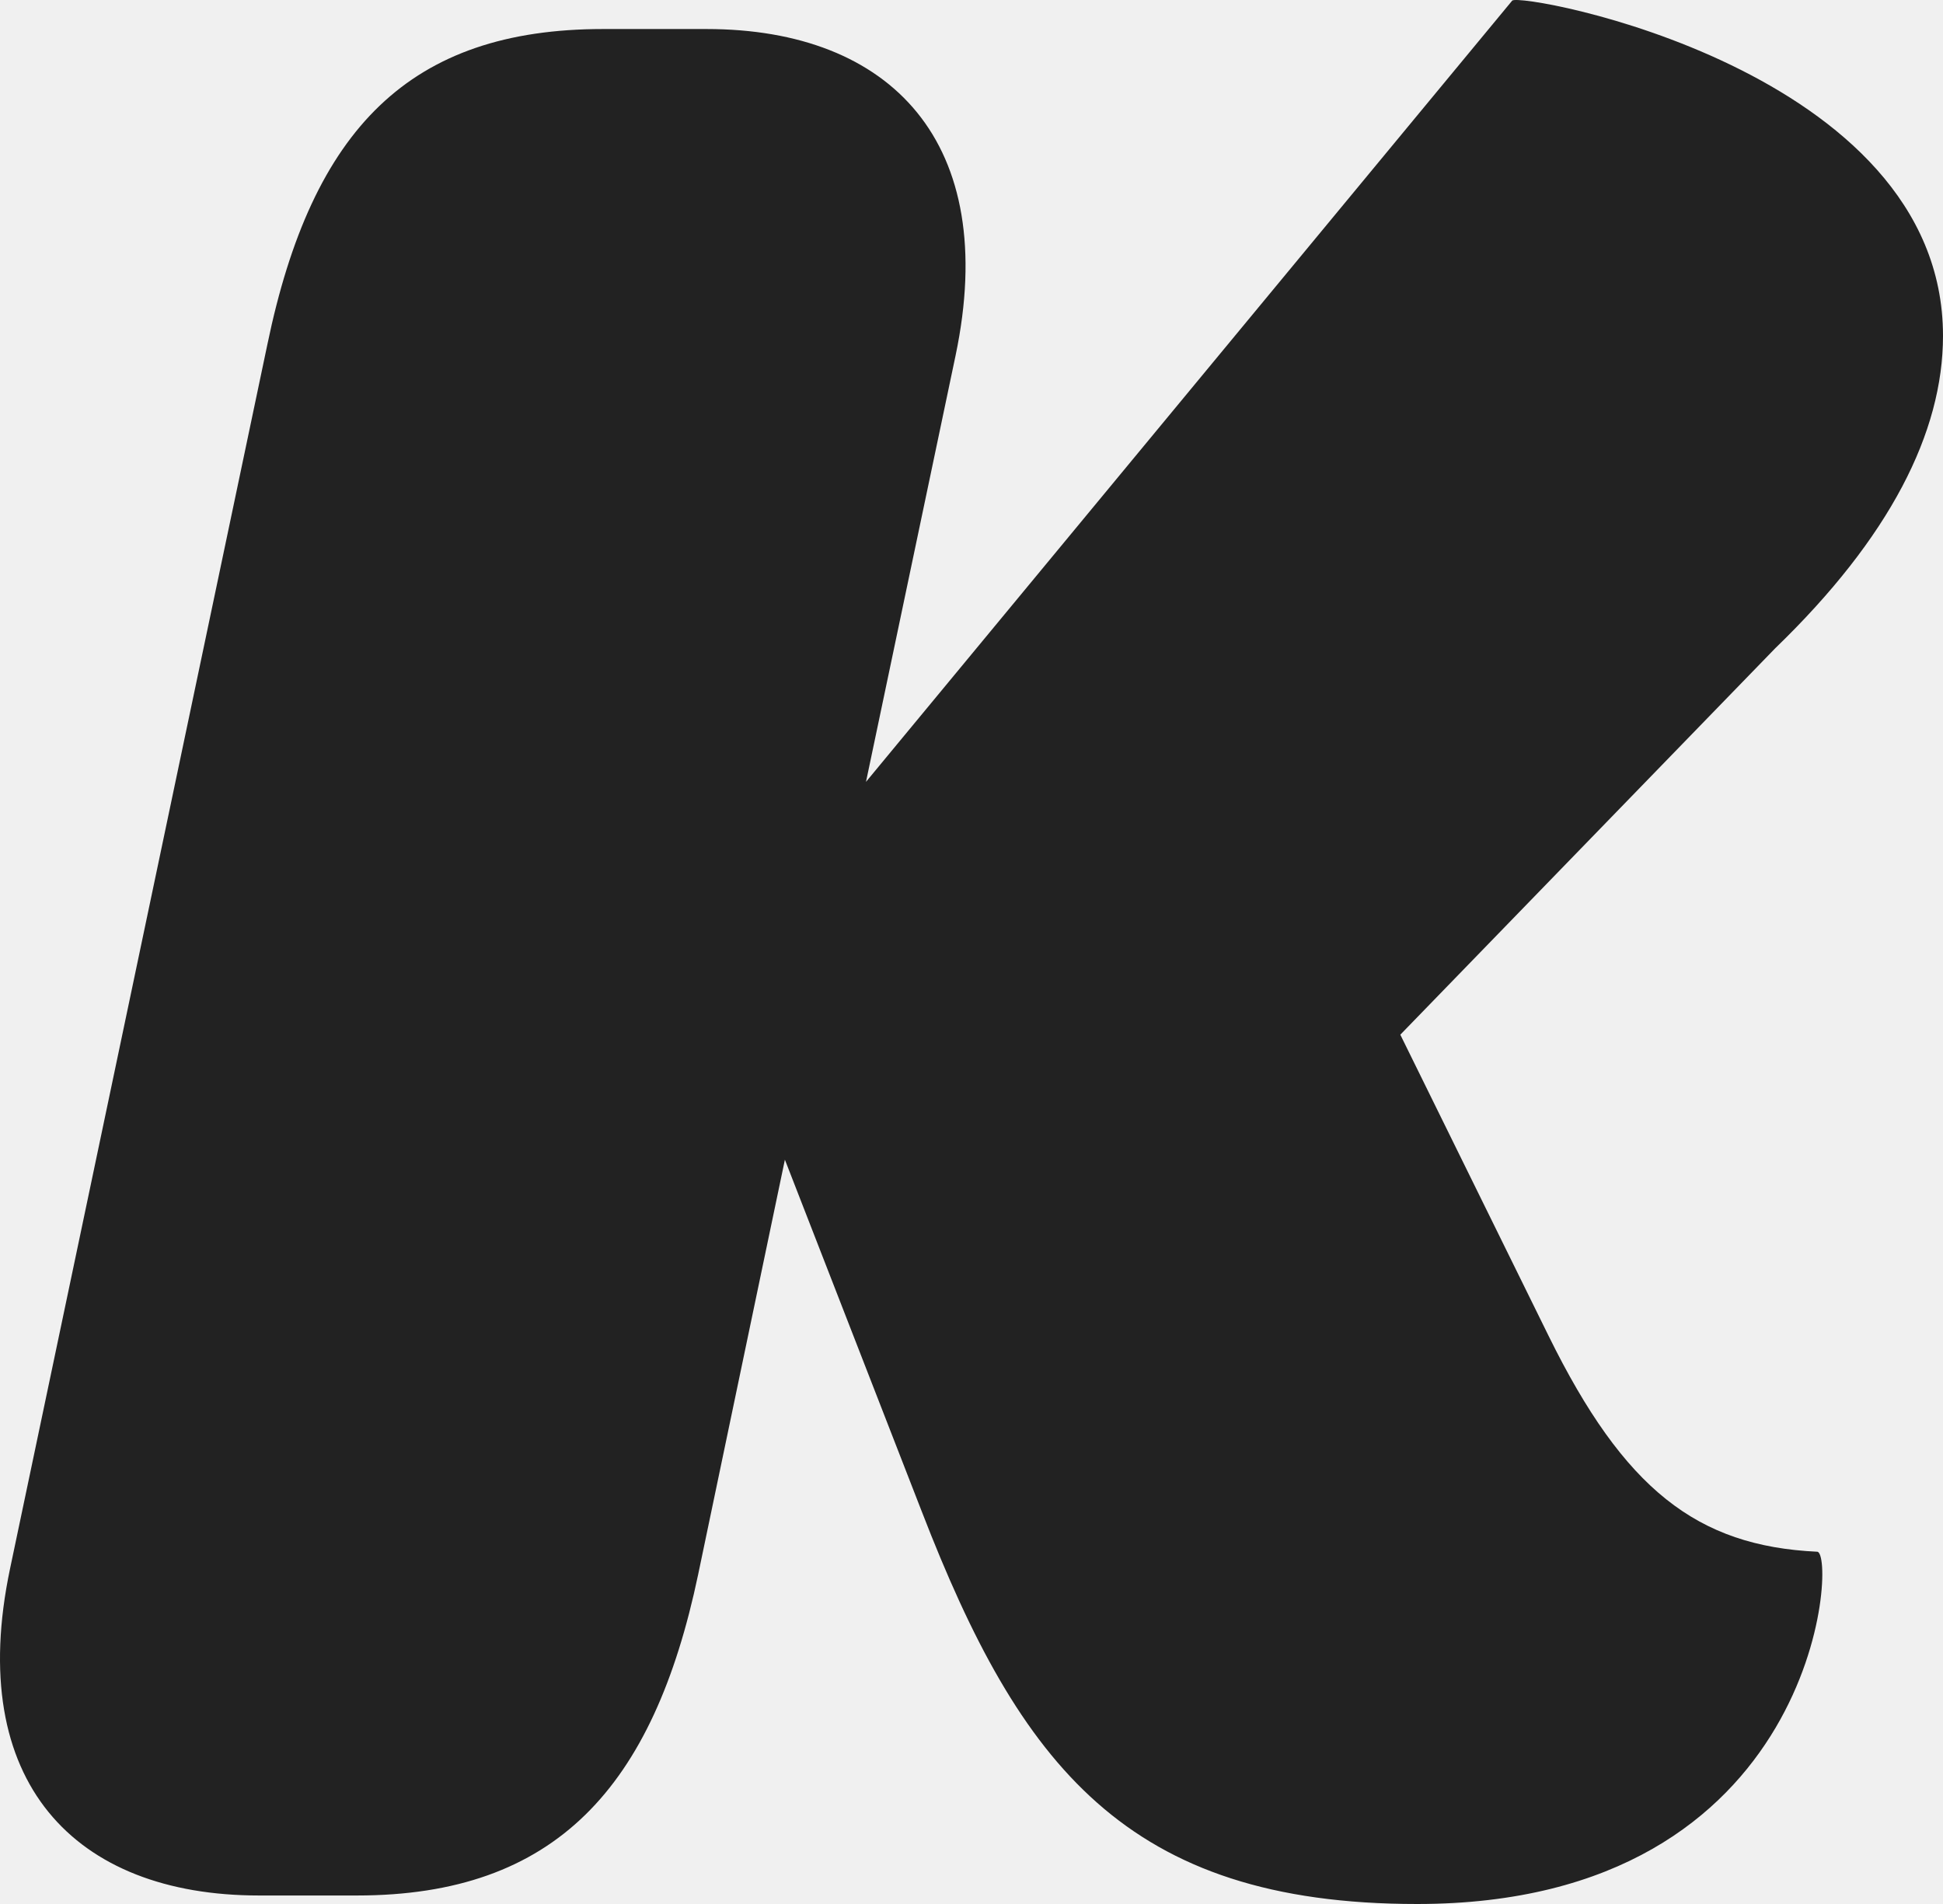
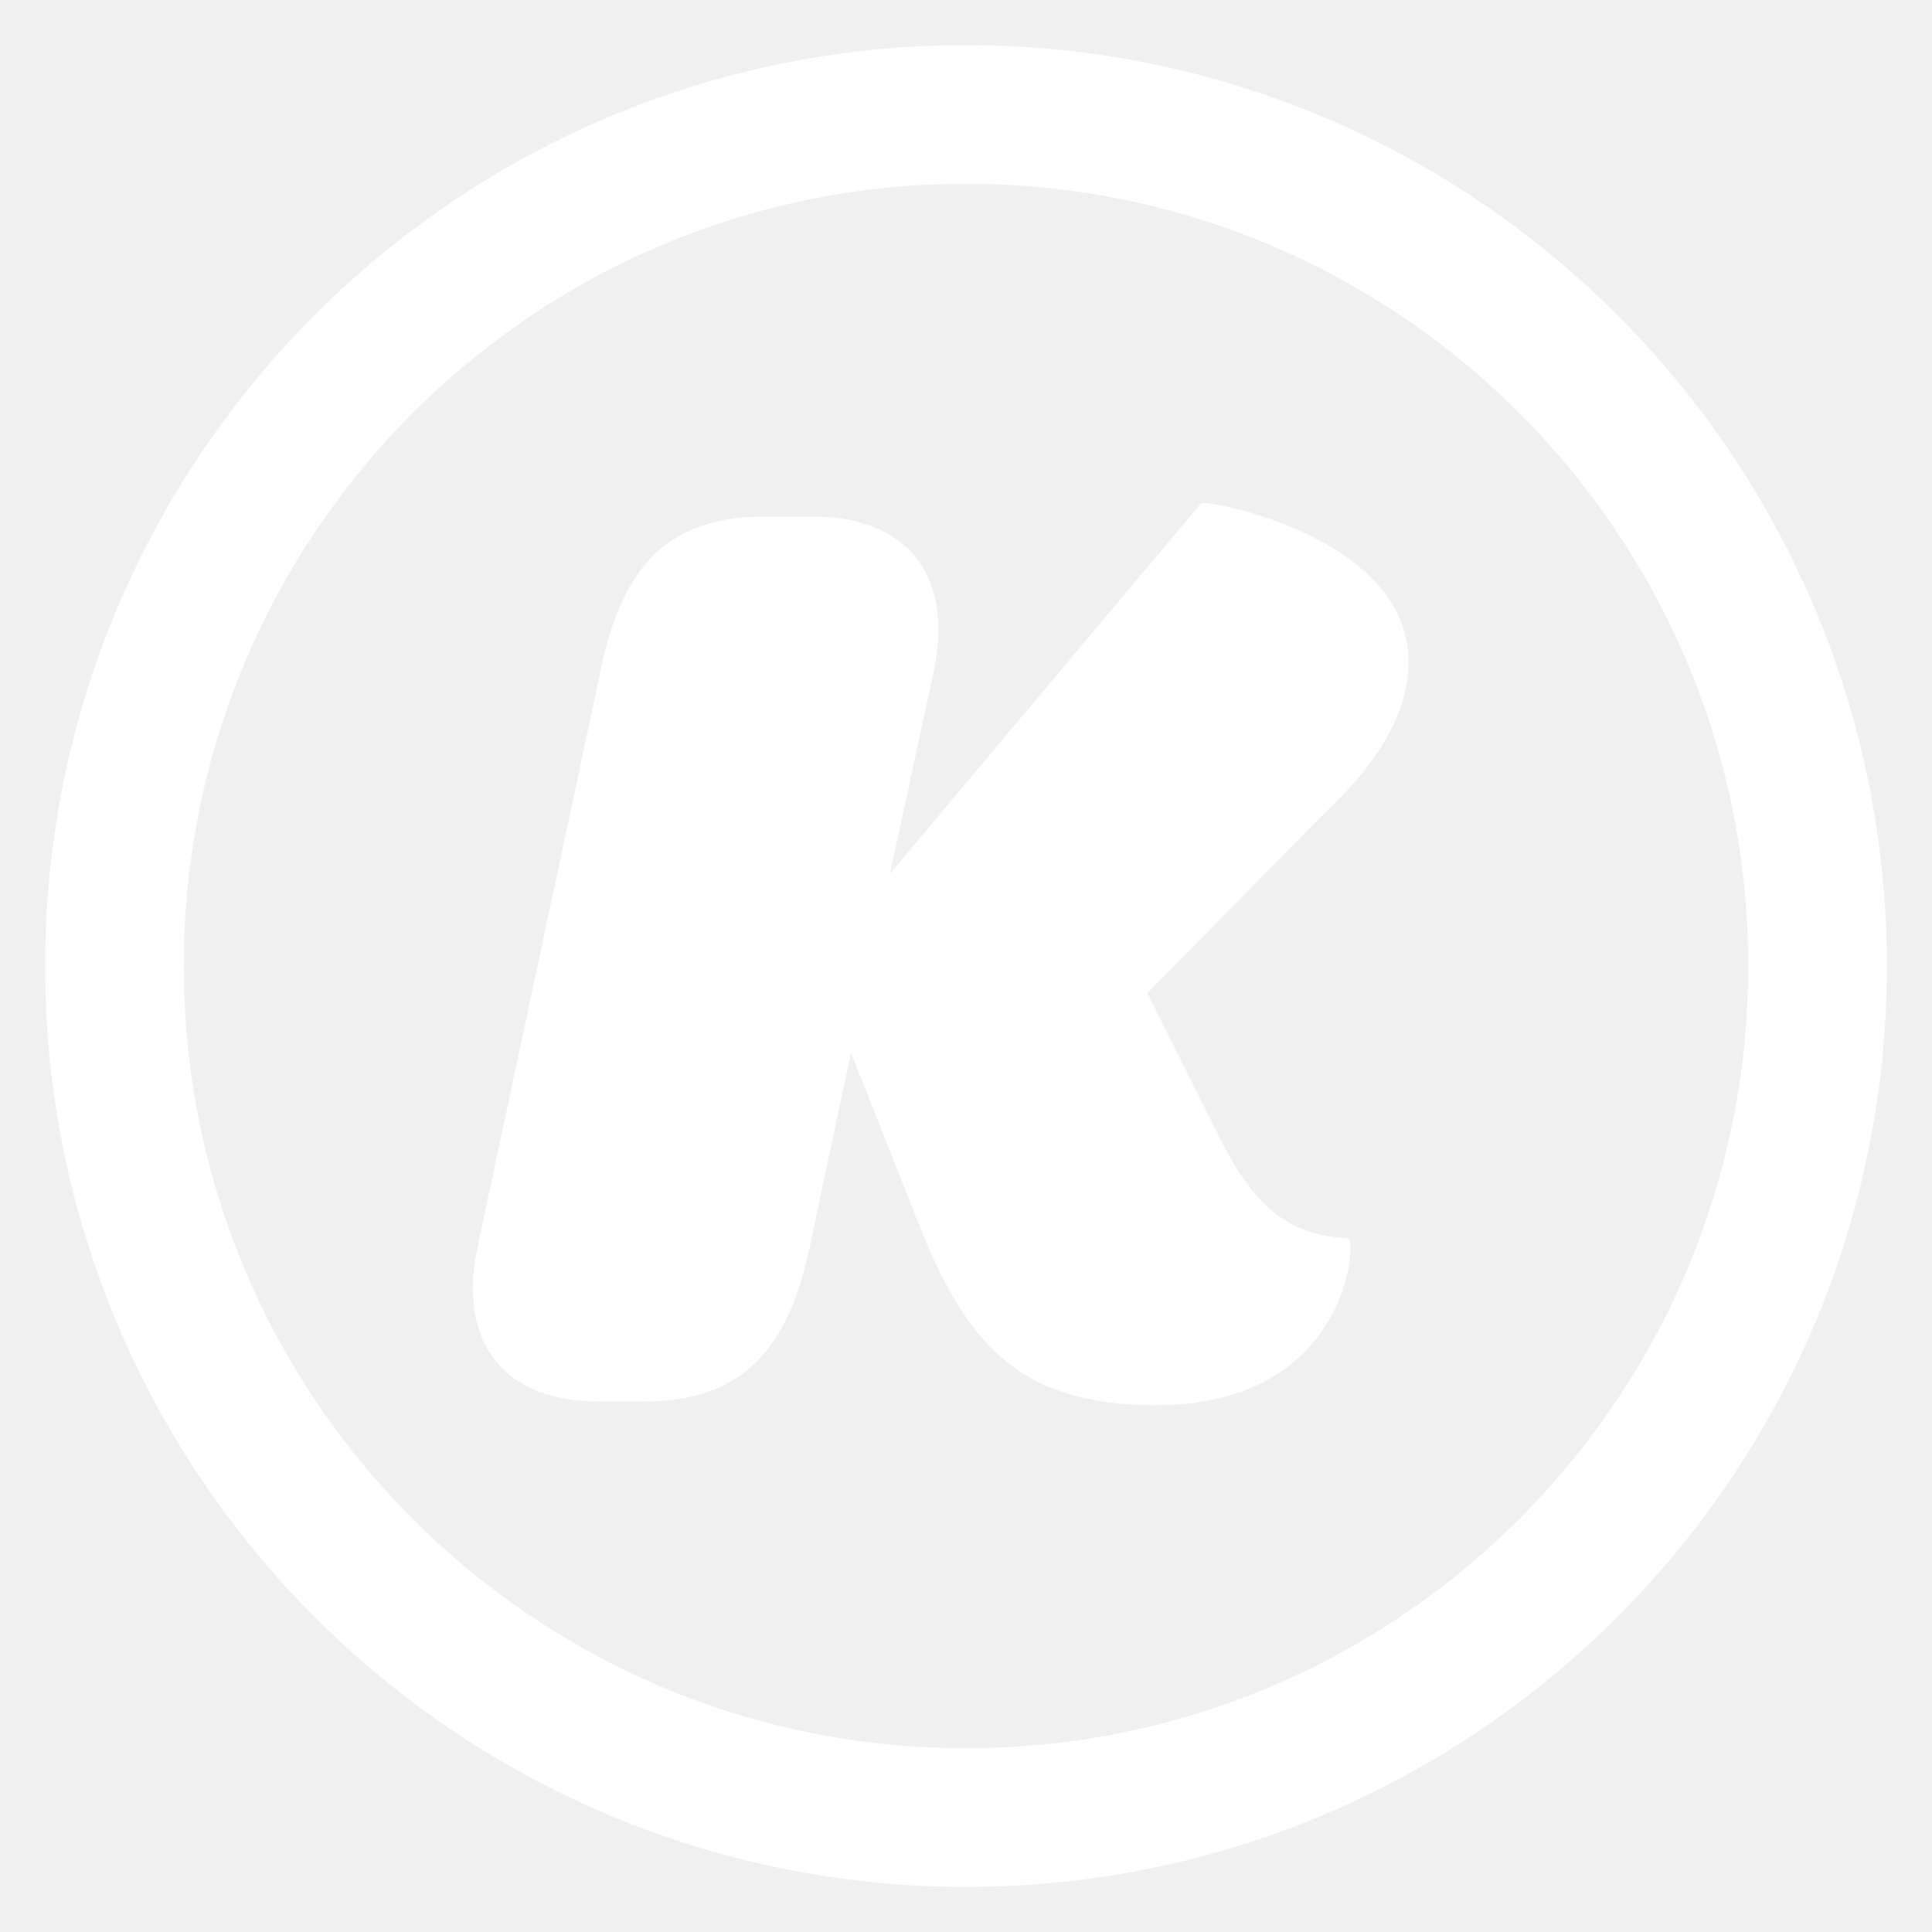
- <svg xmlns="http://www.w3.org/2000/svg" width="50px" height="49px" viewBox="0 0 50 49" version="1.1">
-   <g id="Page-1" stroke="none" stroke-width="1" fill="none" fill-rule="evenodd">
-     <g id="kollegorna-k" fill="#222222">
-       <path d="M36.467,49 C46.833,49 47.265,39.934 46.761,39.934 C43.665,39.788 41.794,38.326 39.85,34.378 L36.035,26.628 L45.681,16.685 C48.632,13.834 50,11.129 50,8.643 C50,1.771 39.13,-0.203 38.914,0.016 L22.285,20.121 L24.589,9.155 C25.741,3.672 22.933,0.747 18.182,0.747 L15.519,0.747 C10.552,0.747 8.032,3.306 6.881,8.862 L0.258,40.373 C-0.894,45.856 1.914,48.781 6.665,48.781 L9.184,48.781 C14.295,48.781 16.815,46.002 17.966,40.519 L20.198,29.845 L23.725,38.911 C26.245,45.418 28.98,49 36.467,49 L36.467,49 Z" id="K" />
-     </g>
-   </g>
+ <svg xmlns="http://www.w3.org/2000/svg" id="Layer_1" data-name="Layer 1" viewBox="0 0 209 209">
+   <defs>
+     <style>
+       .cls-1 {
+         fill: #fff;
+       }
+ 
+       .cls-2 {
+         fill: none;
+         stroke: #fff;
+         stroke-miterlimit: 10;
+         stroke-width: 15px;
+       }
+     </style>
+   </defs>
+   <path class="cls-1" d="M99.2,131.94l-7.14-18.06-4.52,21.27c-2.33,10.93-7.43,16.46-17.77,16.46h-5.1c-9.61,0-15.3-5.83-13-16.75l13.4-62.79C67.44,61,72.54,55.89,82.59,55.89H88c9.62,0,15.3,5.83,13,16.75L96.28,94.5l33.65-40.06c.44-.44,22.44,3.5,22.44,17.19,0,5-2.77,10.34-8.74,16l-19.52,19.81,7.72,15.44c3.93,7.87,7.72,10.78,14,11.07,1,0,.15,18.07-20.83,18.07C109.83,152,104.29,144.91,99.2,131.94Z" />
+   <circle class="cls-2" cx="104.5" cy="104.5" r="92.12" />
</svg>
